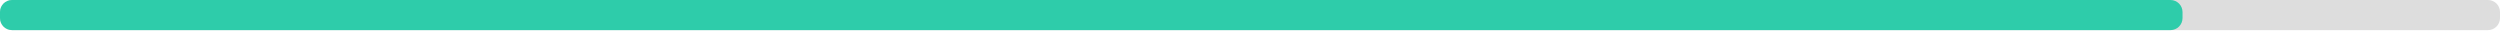
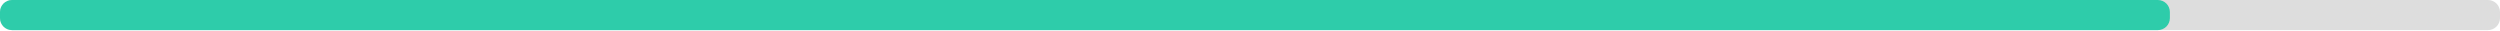
<svg xmlns="http://www.w3.org/2000/svg" width="830" height="10">
  <g>
    <rect style="fill: #ddd;" height="10" width="830" rx="4" y="0" x="0" />
-     <rect style="fill: #2eccaa;" height="10" width="724.6" rx="4" y="0" x="0" />
+     <rect style="fill: #2eccaa;" height="10" width="720.4" rx="4" y="0" x="0" />
  </g>
</svg>
